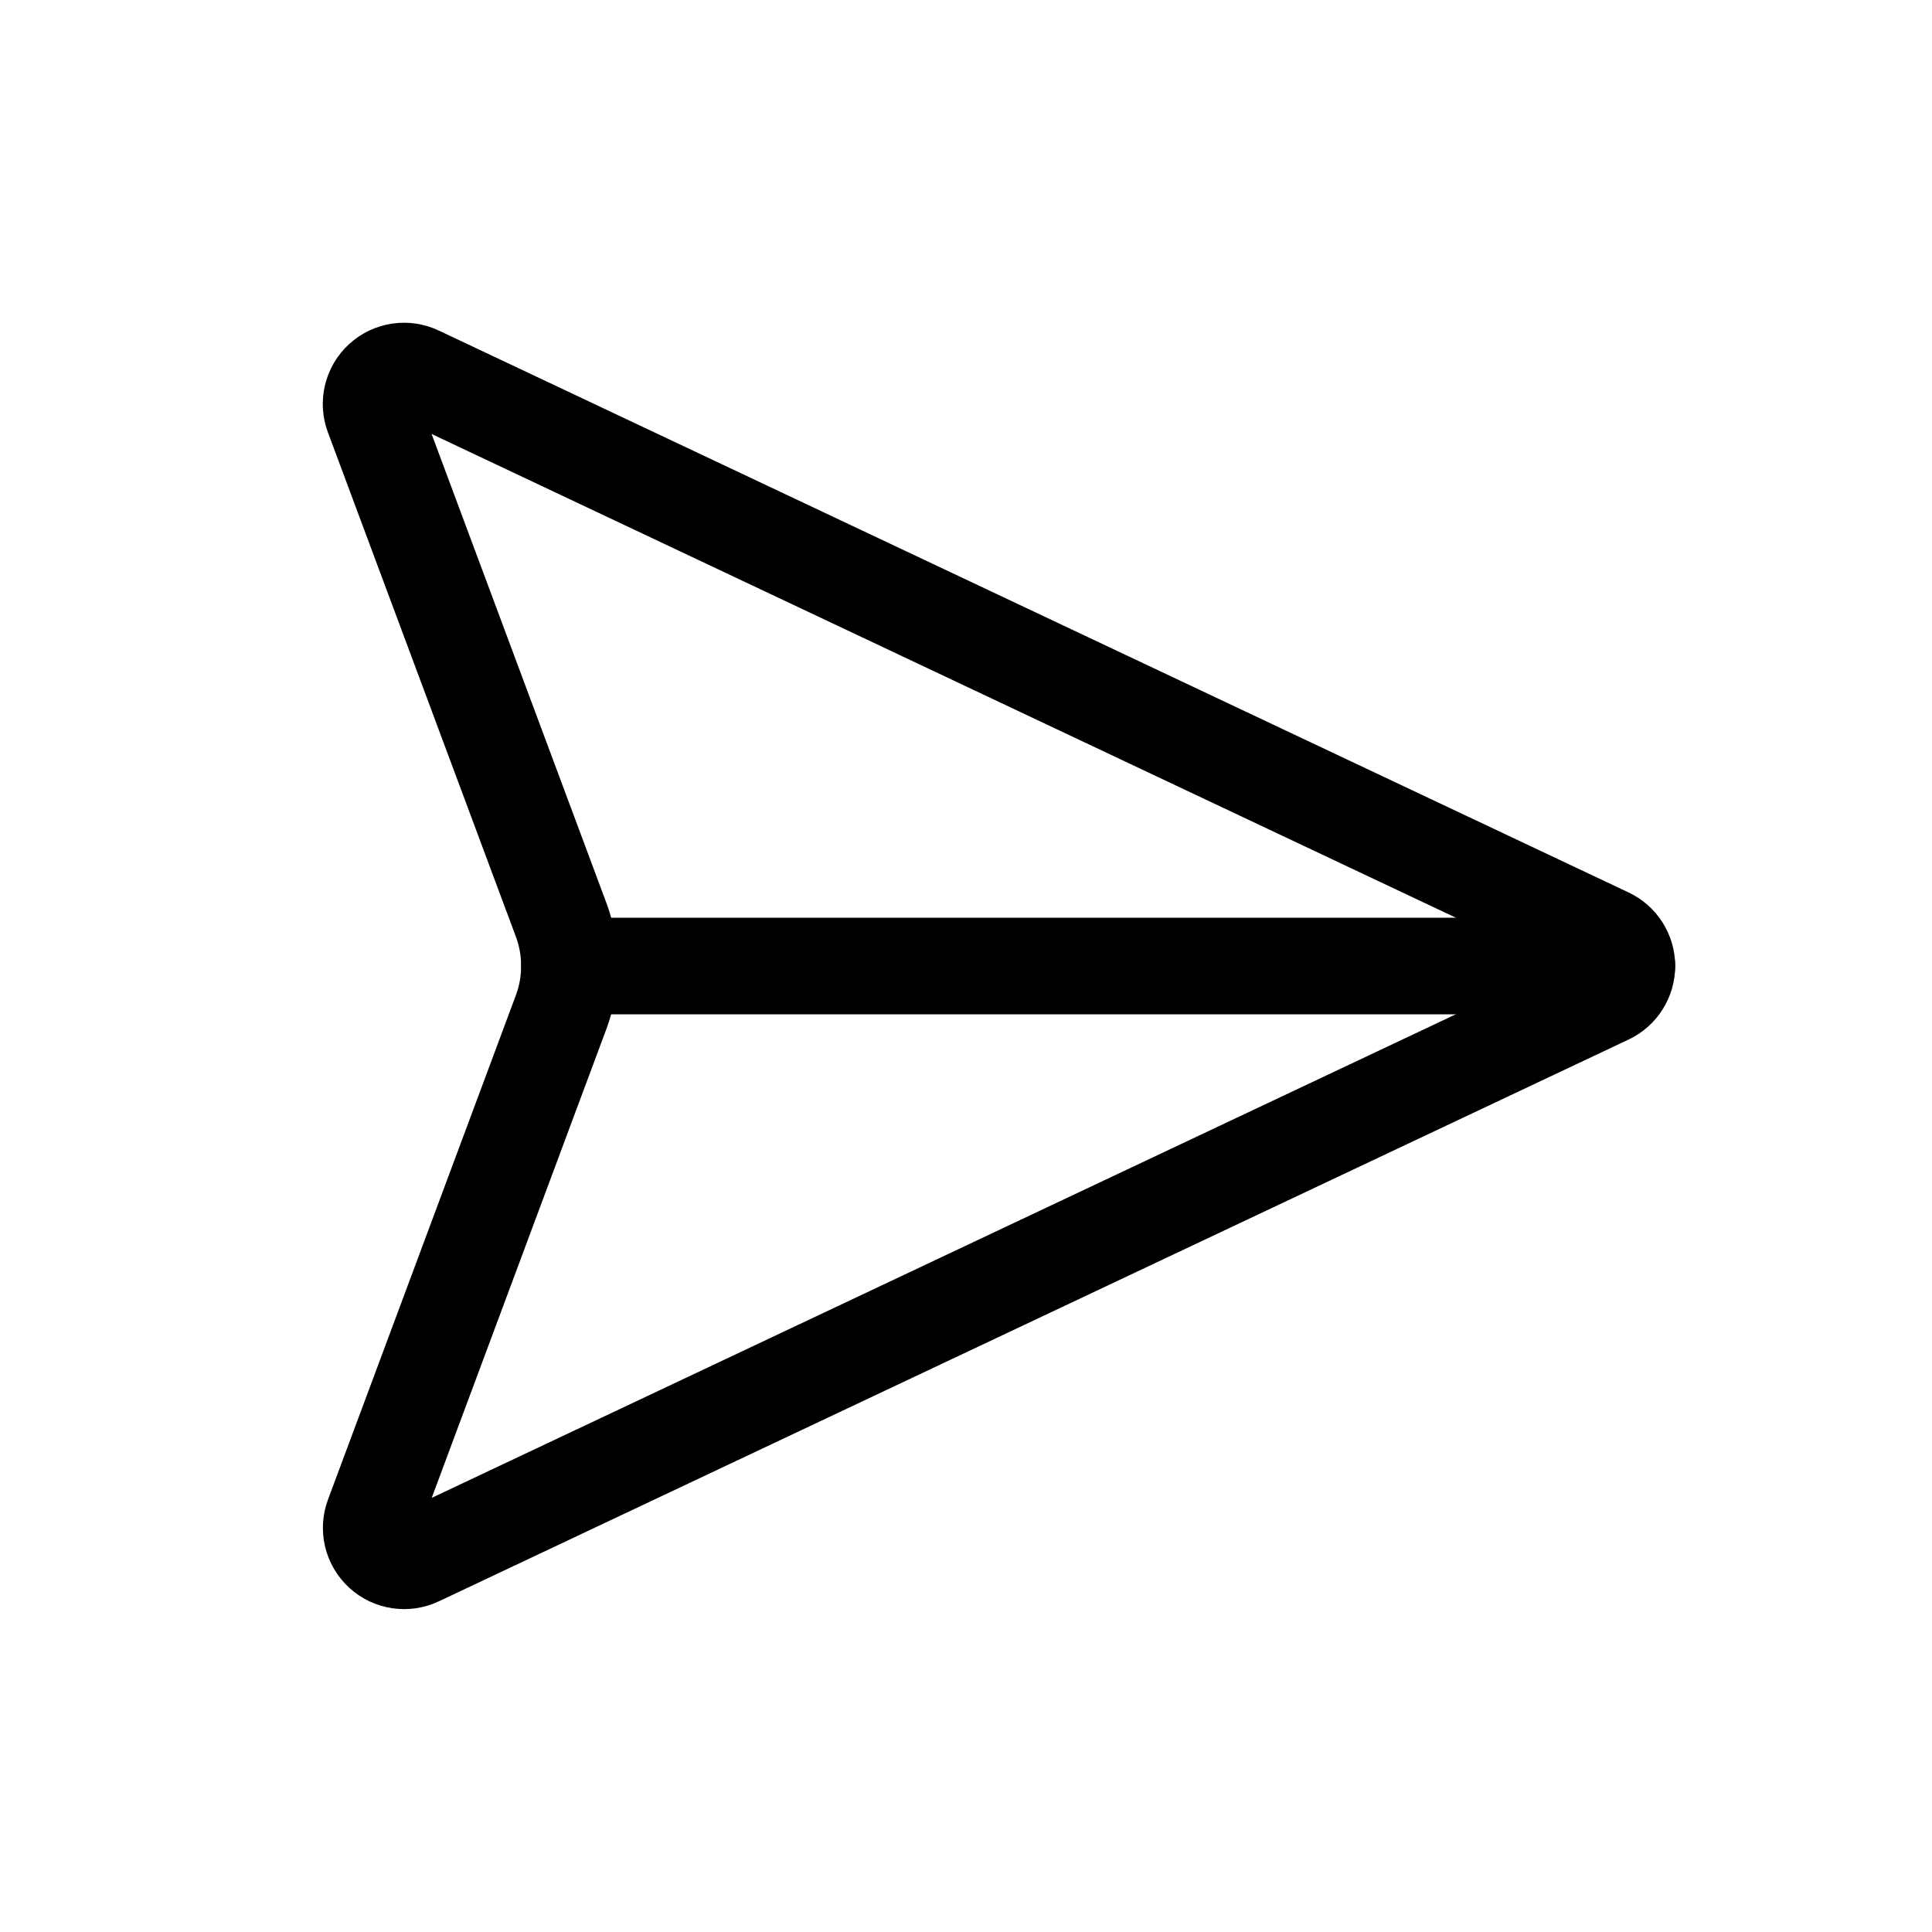
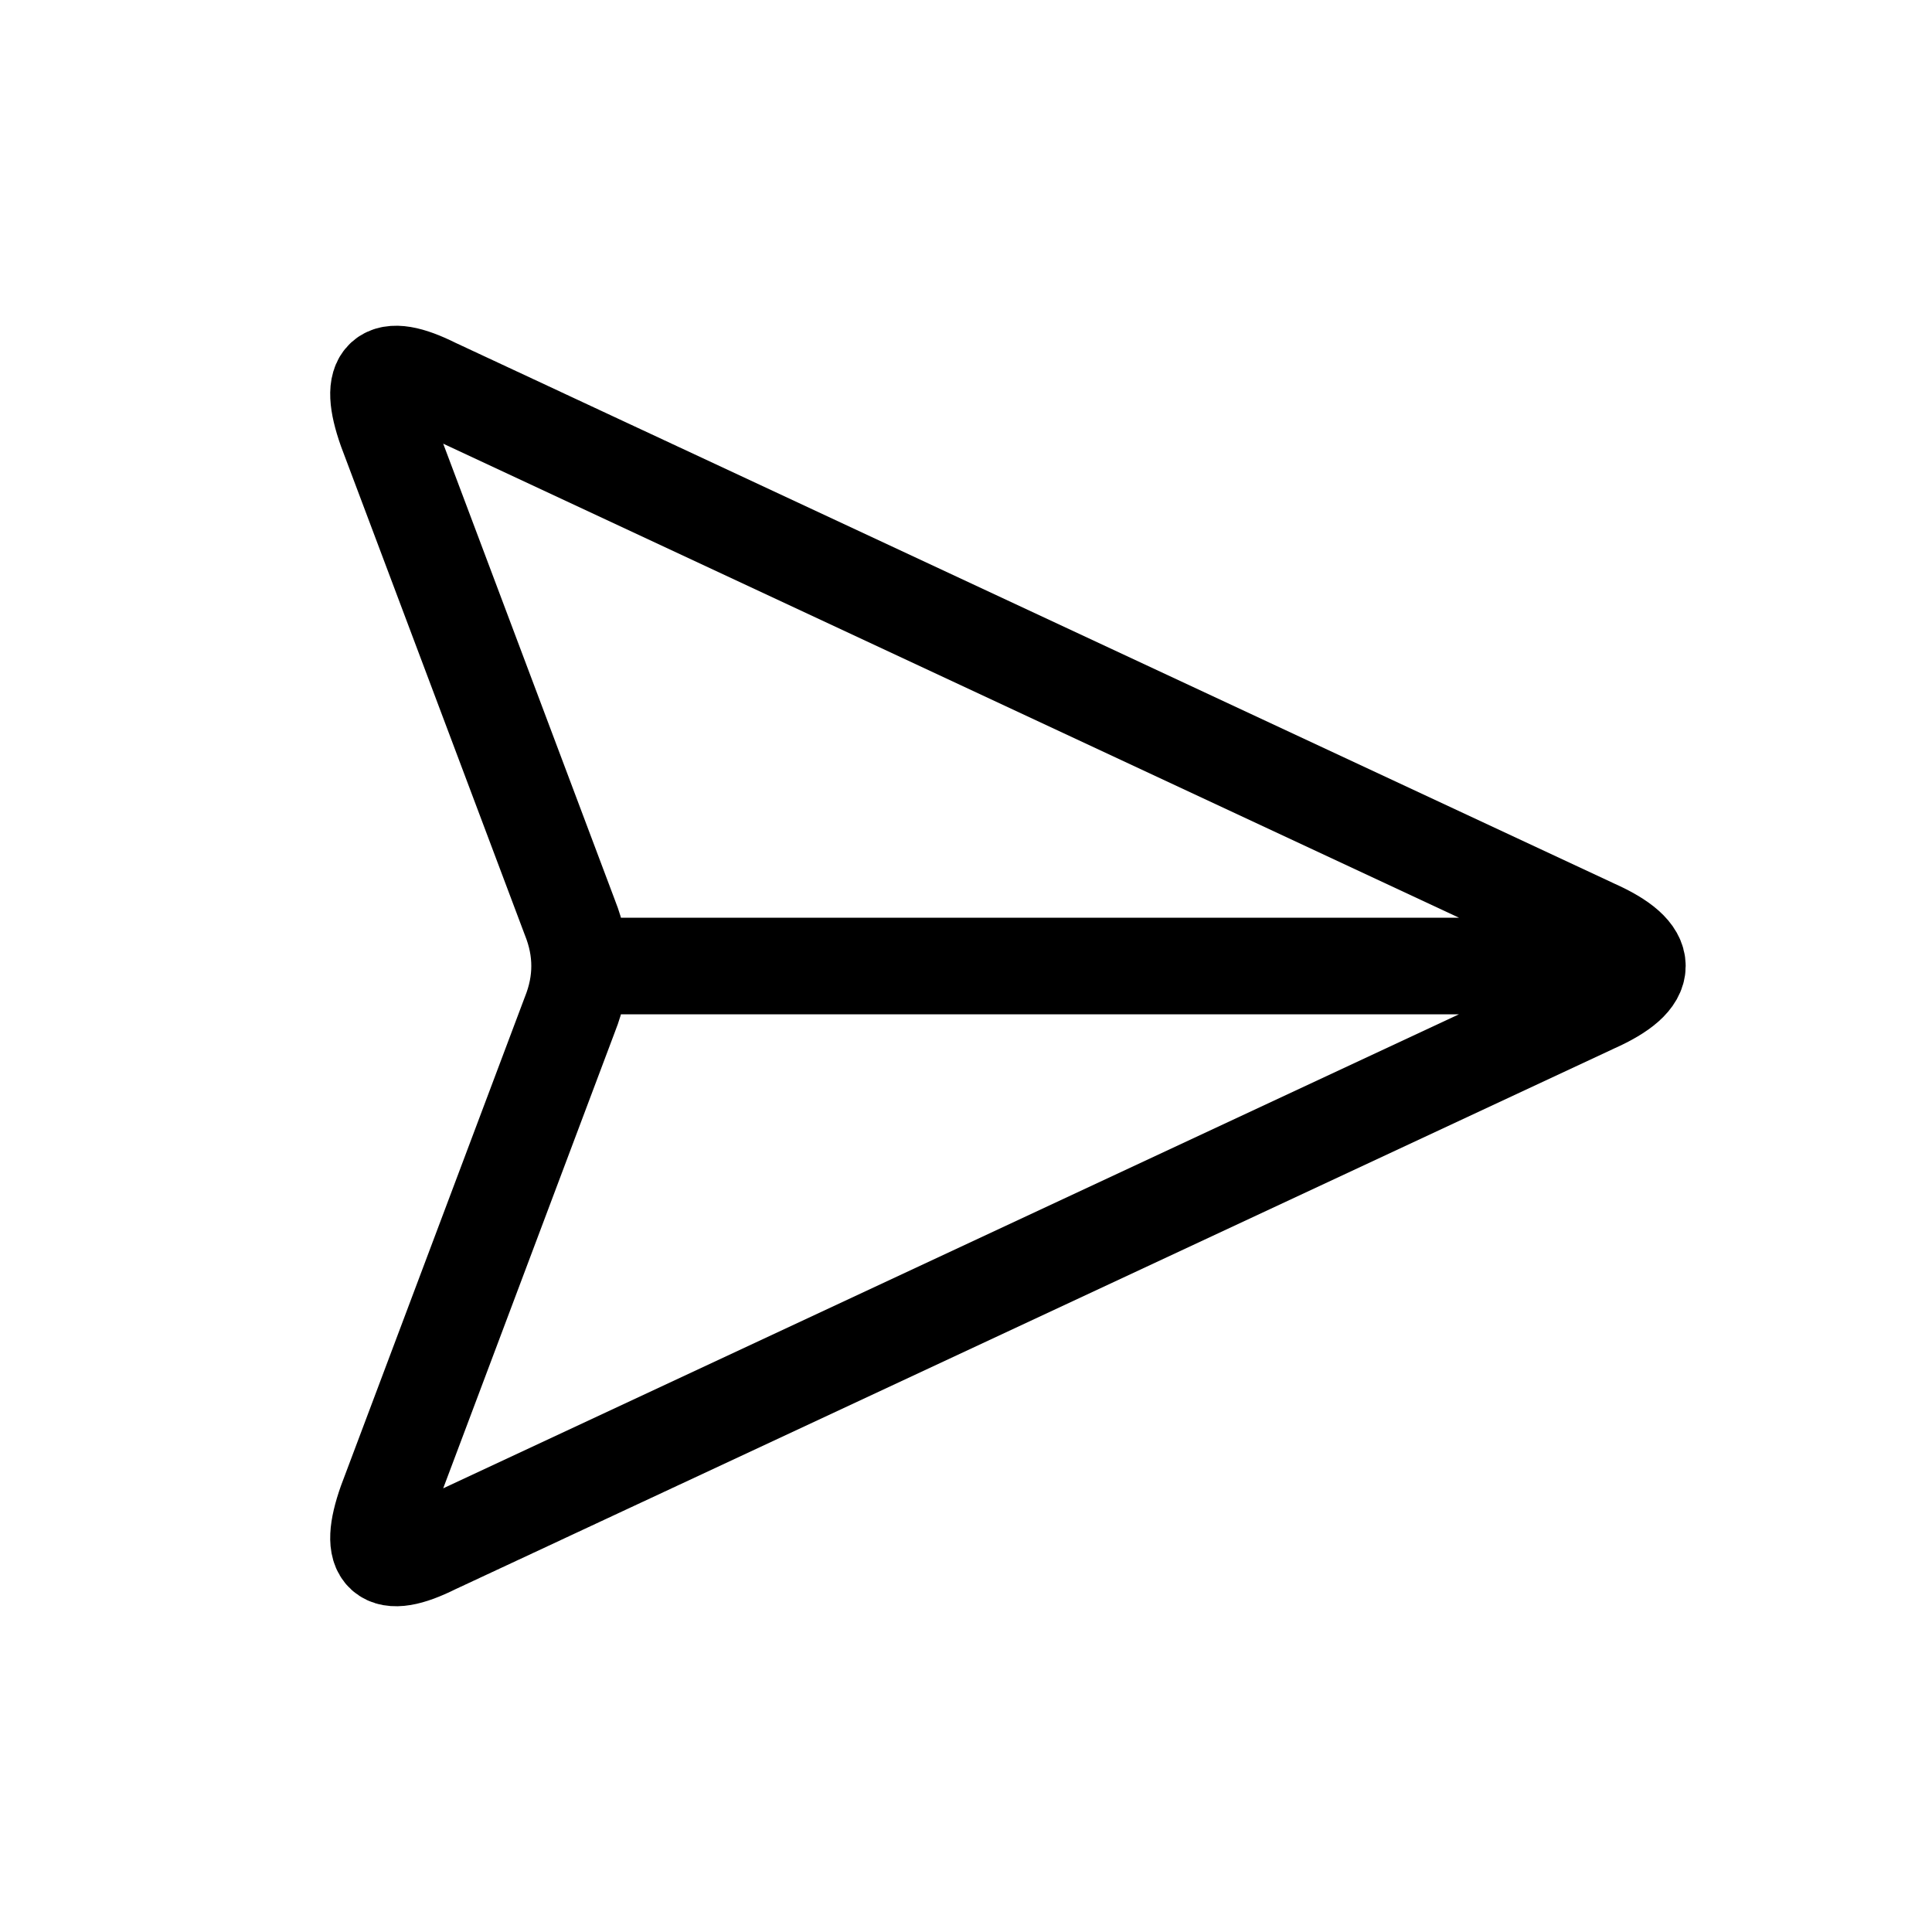
<svg xmlns="http://www.w3.org/2000/svg" width="20" height="20" viewBox="0 0 20 20" fill="none" stroke="currentColor" stroke-width="1" stroke-linecap="round" stroke-linejoin="round">
-   <path d="M 4.331 3.875 a 0.341 0.341 0 0 0 -0.467 0.429 l 1.945 5.218 a 1.369 1.369 0 0 1 0 0.955 l -1.944 5.218 a 0.341 0.341 0 0 0 0.466 0.429 l 12.315 -5.815 a 0.342 0.342 0 0 0 0 -0.618 z" />
-   <path d="M 5.895 10 h 10.946" />
+   <path d="M4.5 4Q3.7 3.6 4 4.45L5.9 9.5Q6.1 10 5.9 10.5L4 15.55Q3.7 16.4 4.5 16L16.5 10.4Q17.4 10 16.5 9.6Z M6.05 10H16.8" />
</svg>
